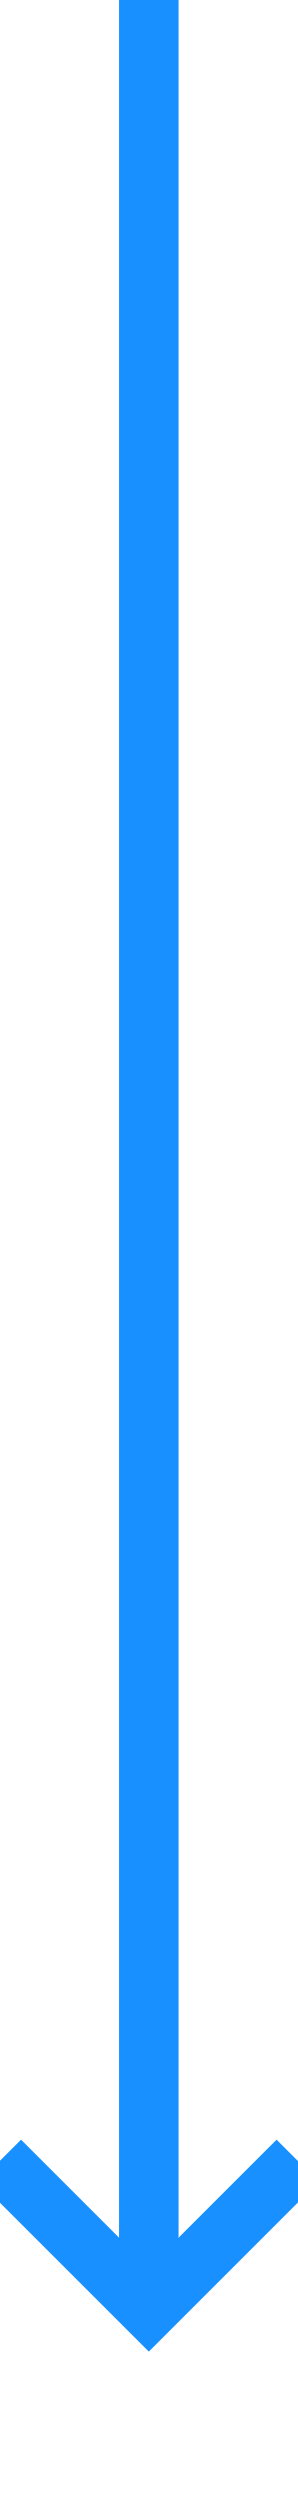
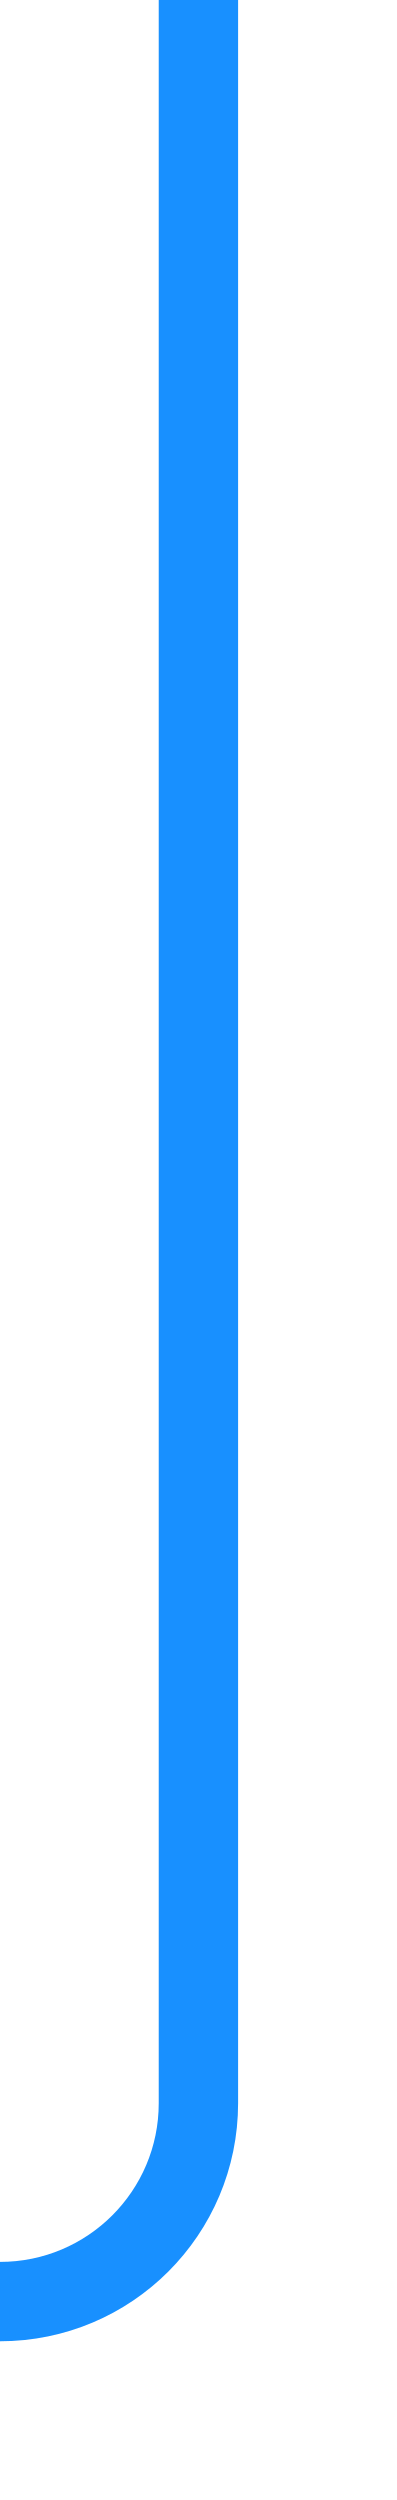
- <svg xmlns="http://www.w3.org/2000/svg" version="1.1" width="10px" height="84px" preserveAspectRatio="xMidYMin meet" viewBox="187 625  8 84">
-   <path d="M 191 625  L 191 702  " stroke-width="2" stroke="#1890ff" fill="none" />
-   <path d="M 195.293 696.893  L 191 701.186  L 186.707 696.893  L 185.293 698.307  L 190.293 703.307  L 191 704.014  L 191.707 703.307  L 196.707 698.307  L 195.293 696.893  Z " fill-rule="nonzero" fill="#1890ff" stroke="none" />
+ <svg xmlns="http://www.w3.org/2000/svg" version="1.1" width="10px" height="63px" preserveAspectRatio="xMidYMin meet" viewBox="778 295  8 63">
+   <path d="M 782 295  L 782 348  A 5 5 0 0 1 777 353 L 243 353  " stroke-width="2" stroke="#1890ff" fill="none" />
+   <path d="M 248.107 357.293  L 243.814 353  L 248.107 348.707  L 246.693 347.293  L 241.693 352.293  L 240.986 353  L 241.693 353.707  L 246.693 358.707  L 248.107 357.293  Z " fill-rule="nonzero" fill="#1890ff" stroke="none" />
</svg>
